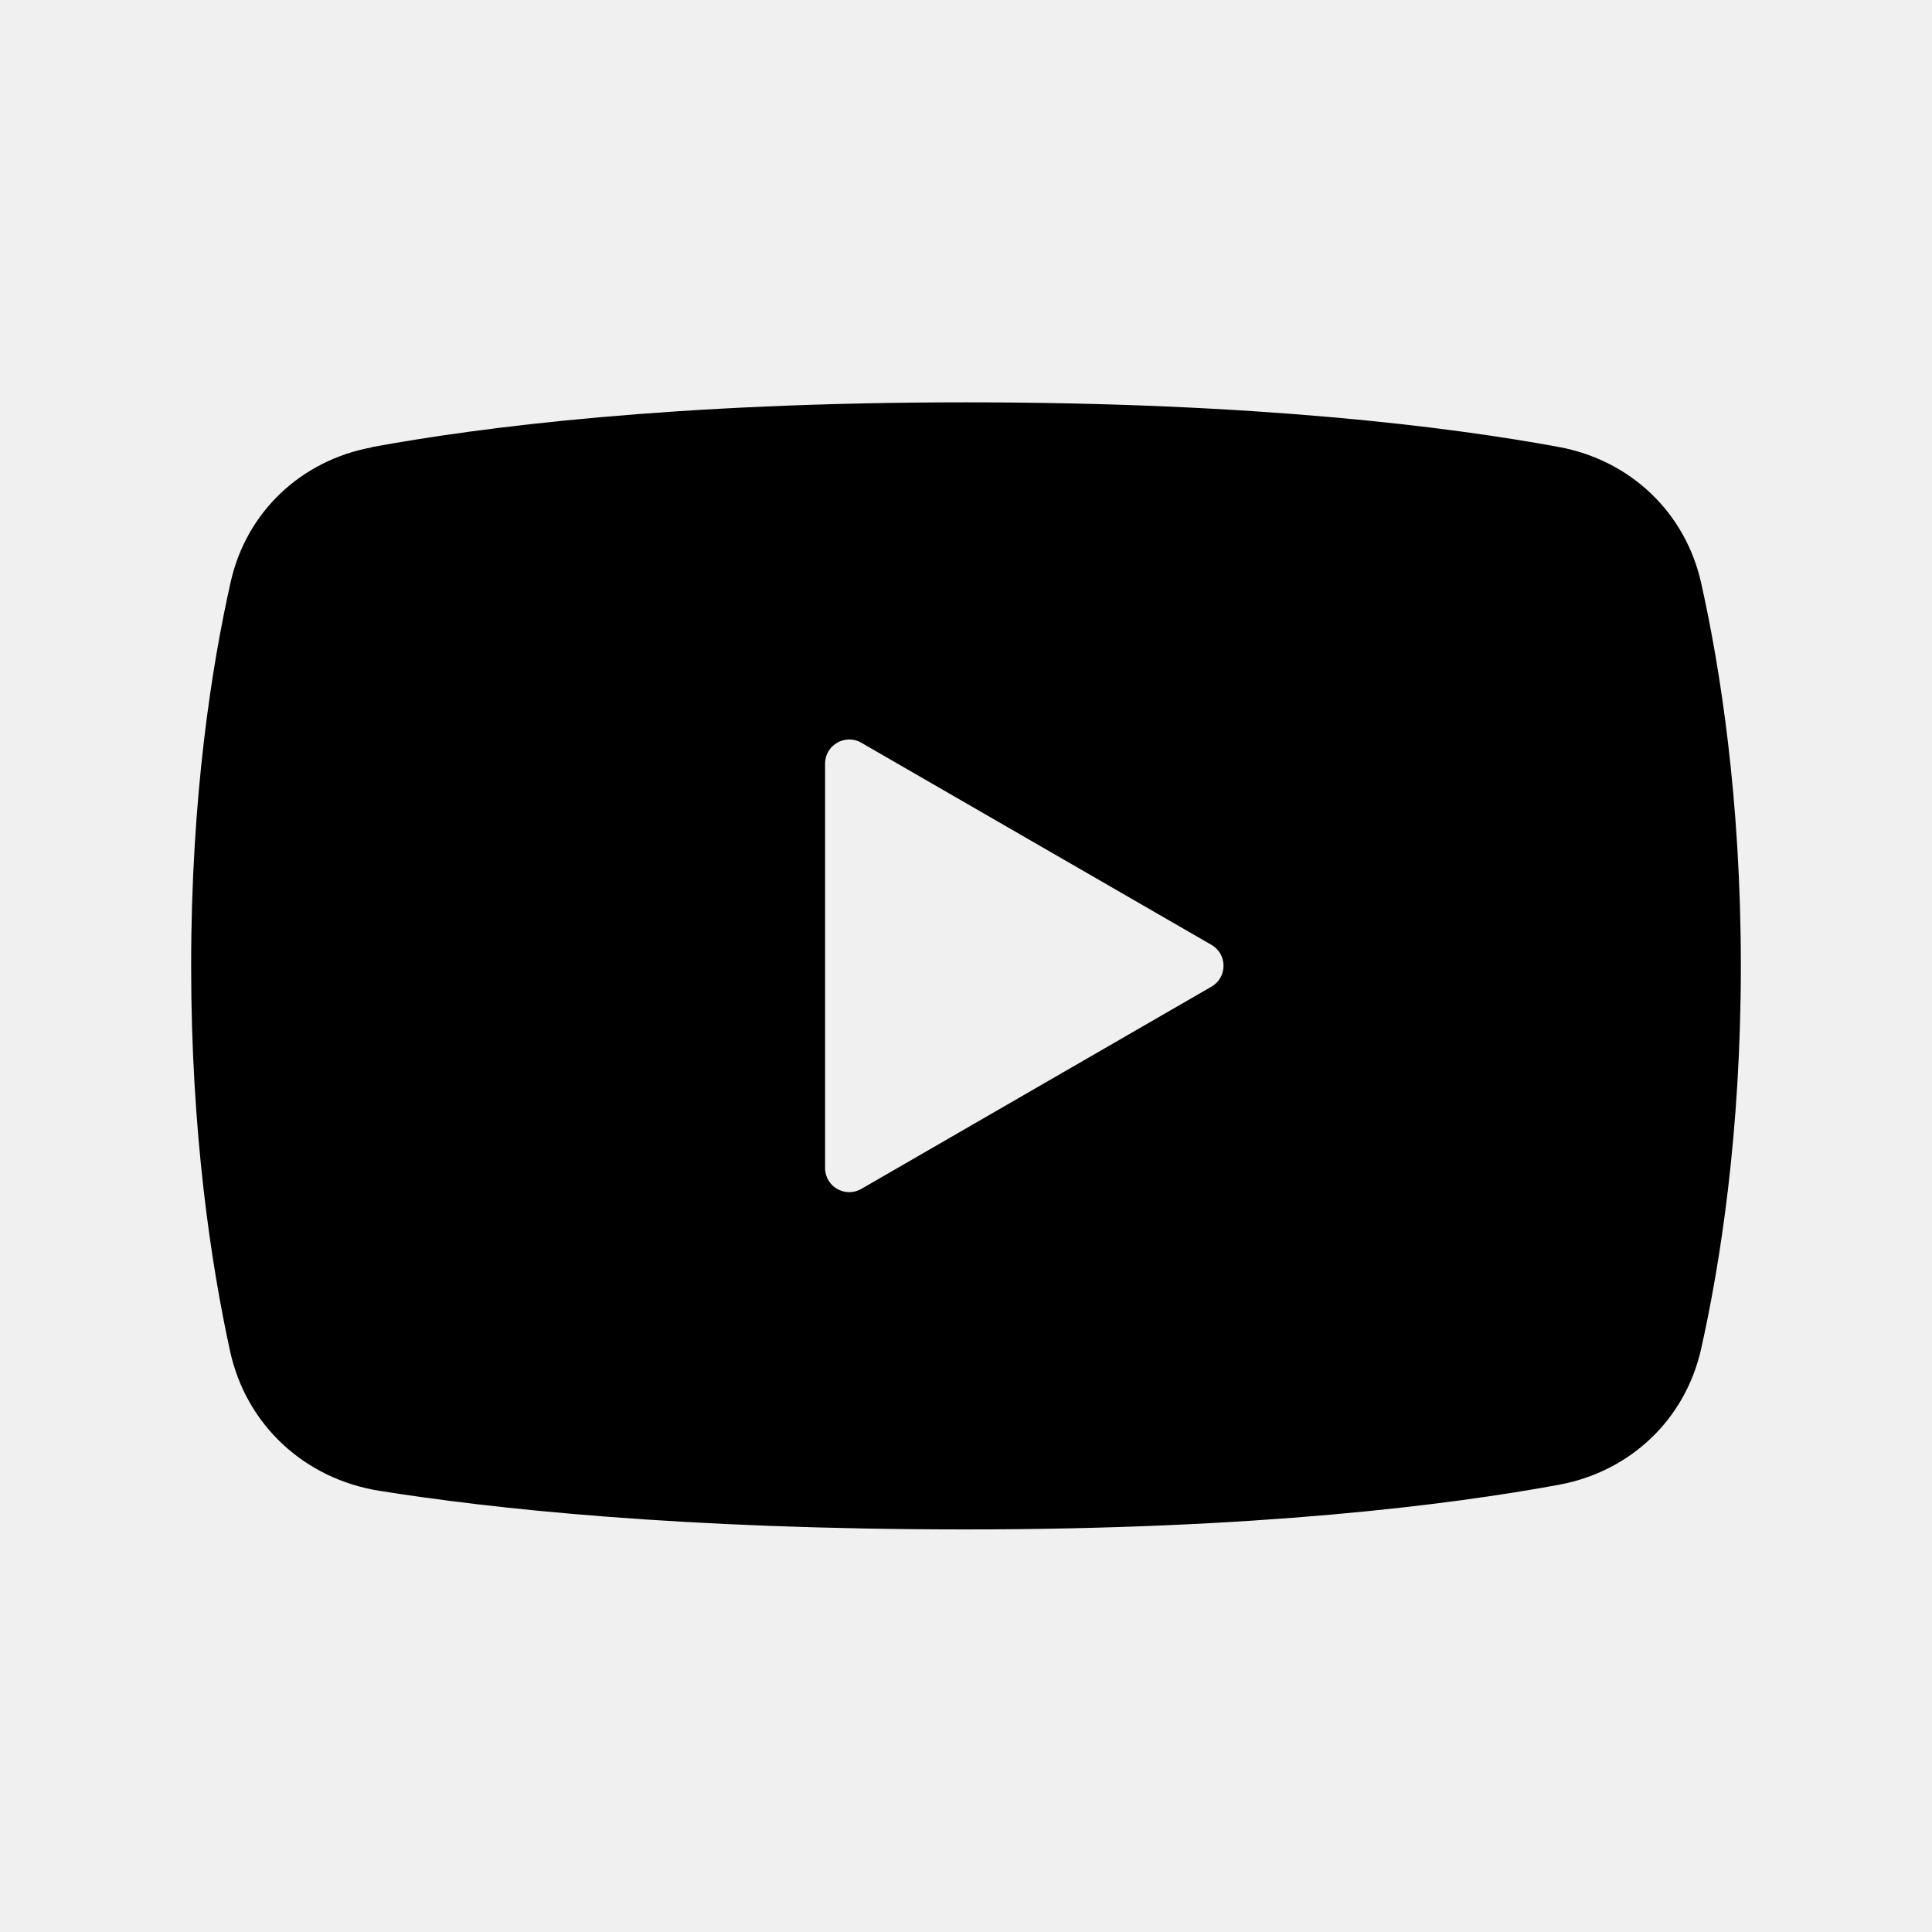
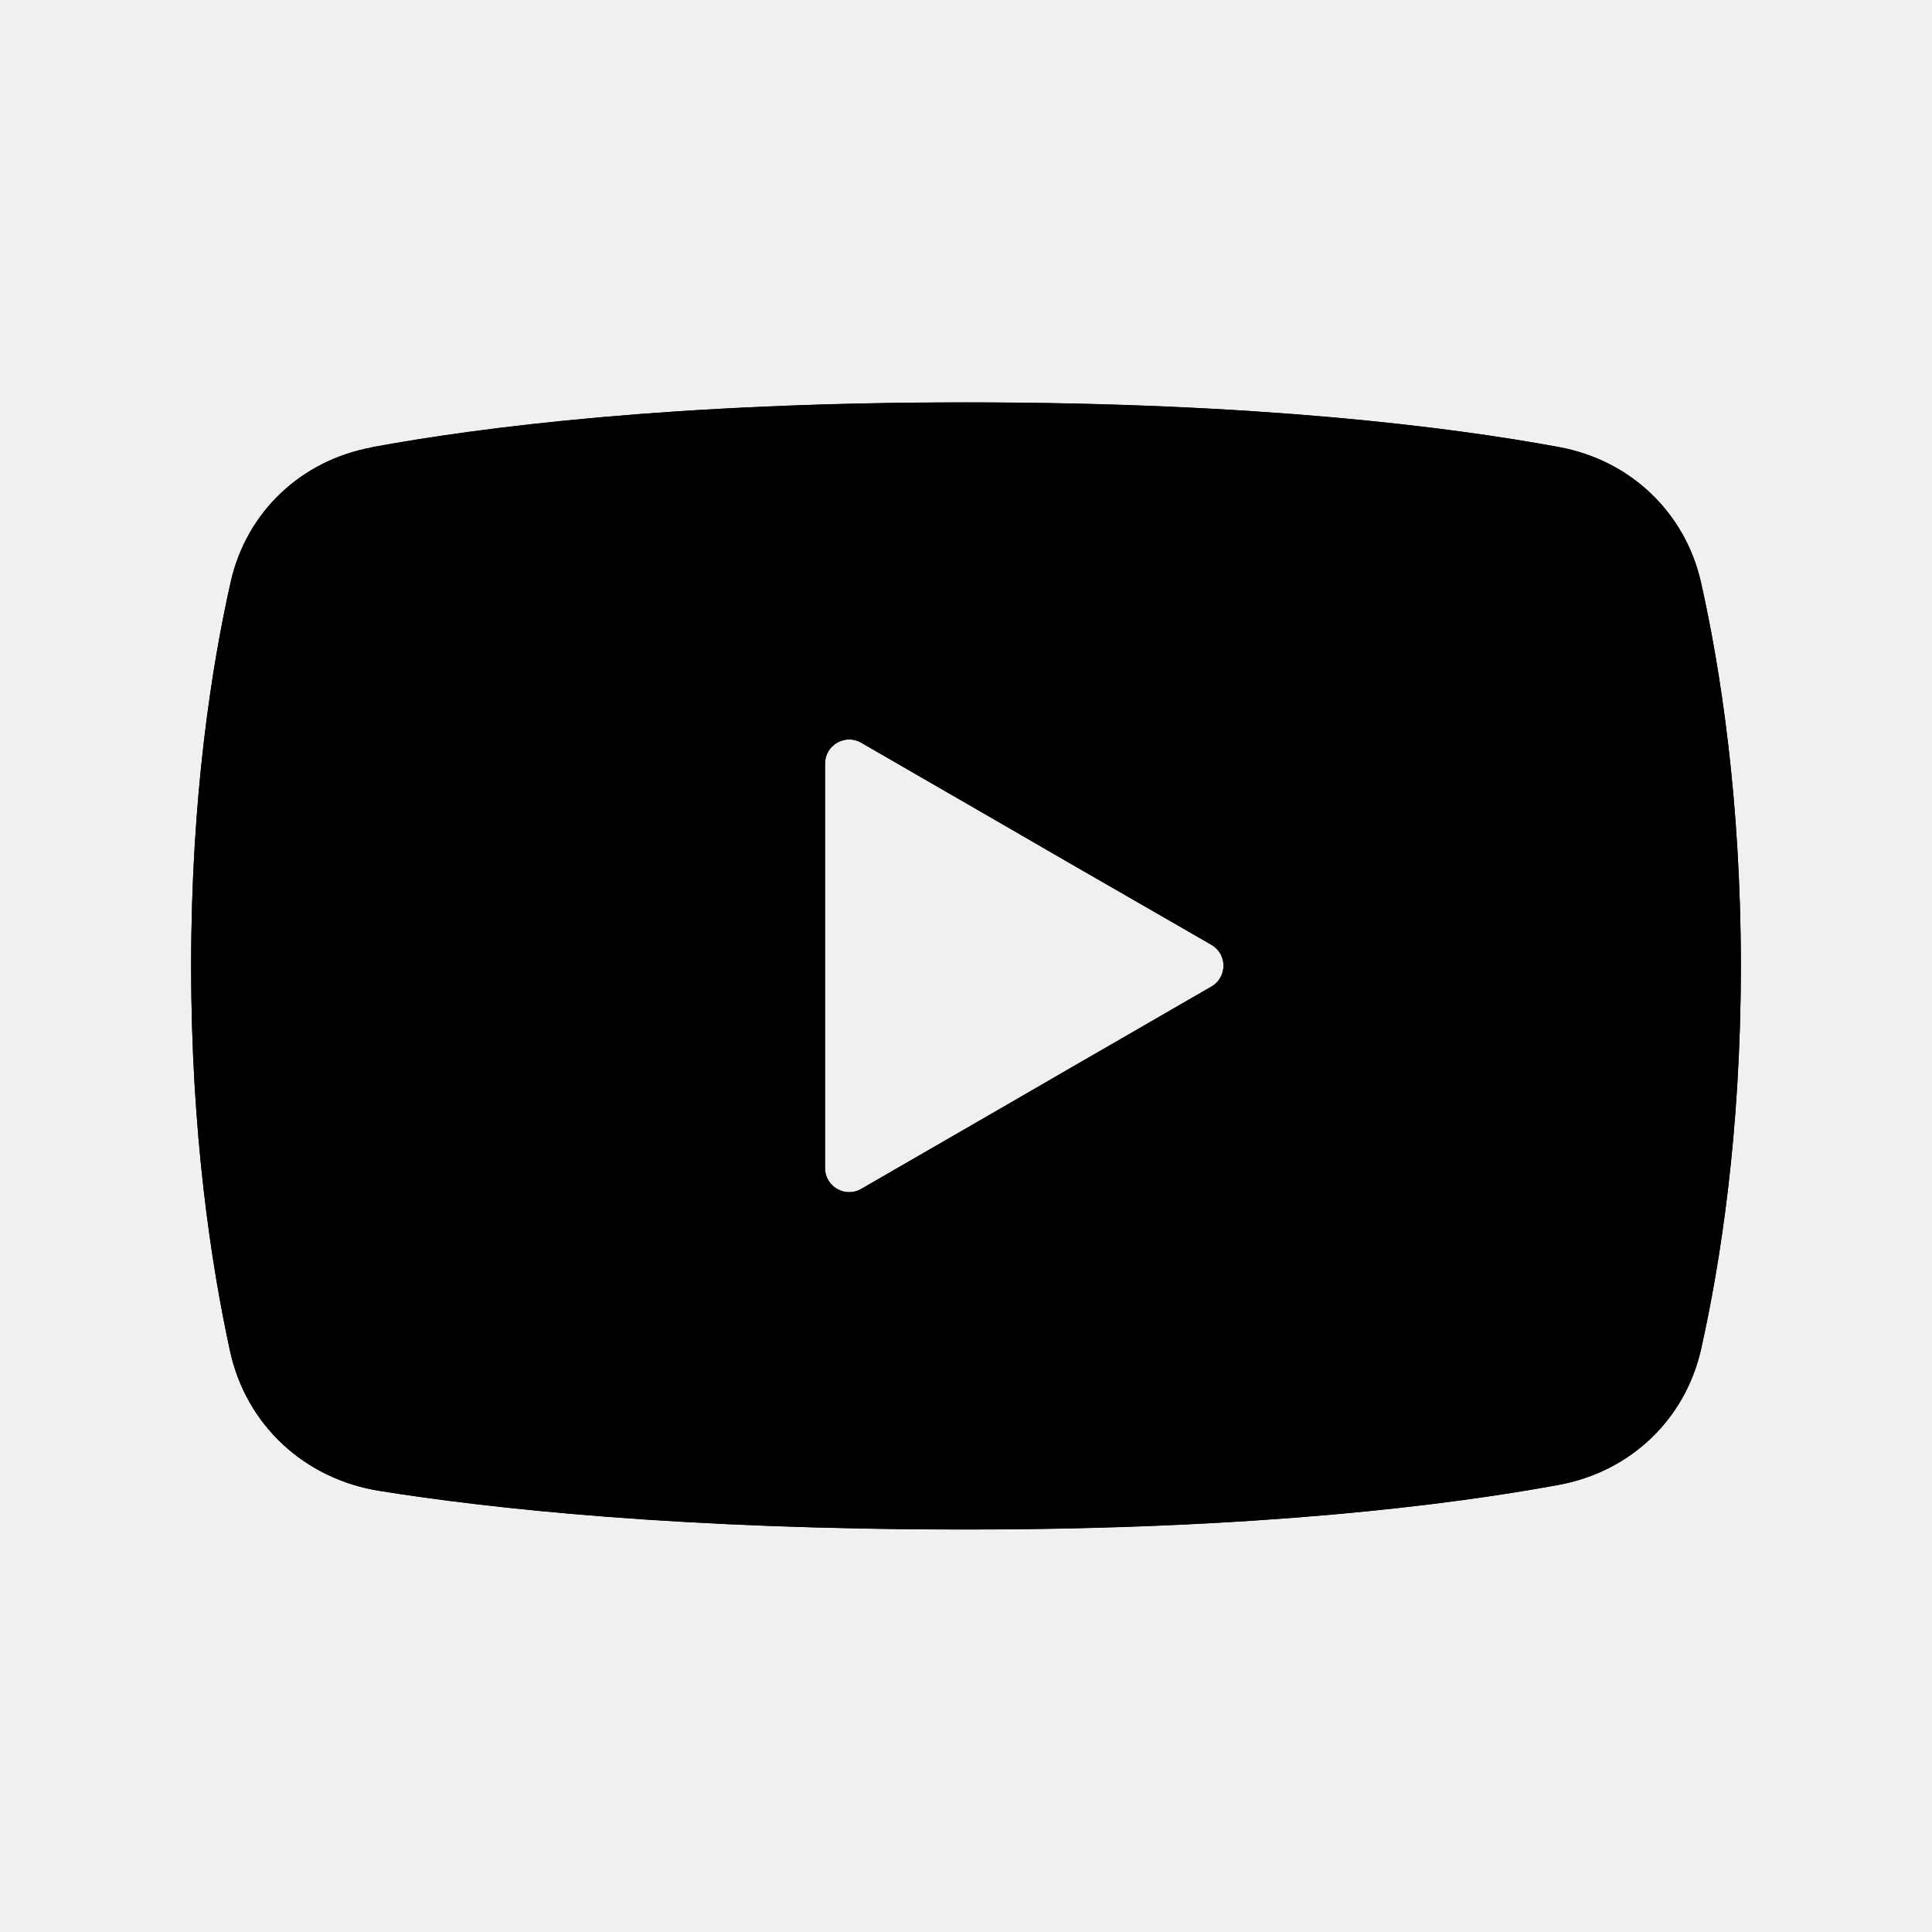
<svg xmlns="http://www.w3.org/2000/svg" width="16" height="16" fill="none" viewBox="0 0 16 16">
-   <mask id="a" fill="#fff">
-     <path fill-rule="evenodd" d="M3.078 3.705c-.584.108-1.036.533-1.167 1.112-.157.696-.328 1.778-.328 3.183 0 1.385.166 2.474.322 3.188.133.613.617 1.059 1.236 1.158.913.146 2.495.32 4.859.32 2.41 0 4.007-.203 4.911-.37.59-.109 1.046-.54 1.177-1.125.157-.702.329-1.787.329-3.172s-.172-2.47-.329-3.172c-.131-.585-.587-1.016-1.177-1.125-.904-.167-2.501-.37-4.911-.37-2.419 0-4.019.205-4.922.371m6.955 4.468c.133-.077.133-.269 0-.346l-2.9-1.674c-.133-.077-.3.019-.3.173v3.349c0 .154.167.25.3.173z" clip-rule="evenodd" />
-   </mask>
-   <path fill="#000" fill-rule="evenodd" stroke="#000" stroke-width="4" d="M3.078 3.705c-.584.108-1.036.533-1.167 1.112-.157.696-.328 1.778-.328 3.183 0 1.385.166 2.474.322 3.188.133.613.617 1.059 1.236 1.158.913.146 2.495.32 4.859.32 2.41 0 4.007-.203 4.911-.37.59-.109 1.046-.54 1.177-1.125.157-.702.329-1.787.329-3.172s-.172-2.47-.329-3.172c-.131-.585-.587-1.016-1.177-1.125-.904-.167-2.501-.37-4.911-.37-2.419 0-4.019.205-4.922.371Zm6.955 4.468c.133-.077.133-.269 0-.346l-2.9-1.674c-.133-.077-.3.019-.3.173v3.349c0 .154.167.25.3.173z" clip-rule="evenodd" mask="url(#a)" />
+   <path fill="#000" fill-rule="evenodd" d="M3.078 3.705c-.584.108-1.036.533-1.167 1.112-.157.696-.328 1.778-.328 3.183 0 1.385.166 2.474.322 3.188.133.613.617 1.059 1.236 1.158.913.146 2.495.32 4.859.32 2.41 0 4.007-.203 4.911-.37.59-.109 1.046-.54 1.177-1.125.157-.702.329-1.787.329-3.172s-.172-2.47-.329-3.172c-.131-.585-.587-1.016-1.177-1.125-.904-.167-2.501-.37-4.911-.37-2.419 0-4.019.205-4.922.371m6.955 4.468c.133-.077.133-.269 0-.346l-2.9-1.674c-.133-.077-.3.019-.3.173v3.349c0 .154.167.25.3.173z" />
+   <path fill="#000" fill-rule="evenodd" d="M12.911 3.703c.59.108 1.046.54 1.177 1.125.157.702.329 1.787.329 3.172 0 1.385-.172 2.47-.329 3.172-.131.585-.587 1.016-1.177 1.125-.904.167-2.501.37-4.911.37-2.364 0-3.946-.174-4.859-.32-.619-.099-1.103-.545-1.236-1.158-.155-.714-.322-1.803-.322-3.188 0-1.406.171-2.487.328-3.183.131-.579.583-1.004 1.167-1.112C3.981 3.538 5.581 3.333 8 3.333c2.41 0 4.007.203 4.911.37m-1.878 6.202-1.248.721q1.351-.066 2.422-.237.209-1.11.209-2.389t-.209-2.389q-1.071-.172-2.422-.237l1.248.721q.55.318.825.794h0q.275.476.275 1.111t-.275 1.111-.825.794m-6.038.649q-.162-.393-.162-.88V6.326q0-.477.155-.865a19 19 0 0 0-1.199.151q-.206 1.096-.206 2.388 0 1.294.207 2.422.565.079 1.204.133m3.838-3.421-.136-.079-.228-.132-.136-.079-1.2-.693c-.133-.077-.3.019-.3.173v3.349c0 .154.167.25.3.173l1.2-.693.136-.079.228-.132.136-.079 1.2-.693a.198.198 0 0 0 .1-.173.198.198 0 0 0-.1-.173z" />
</svg>
